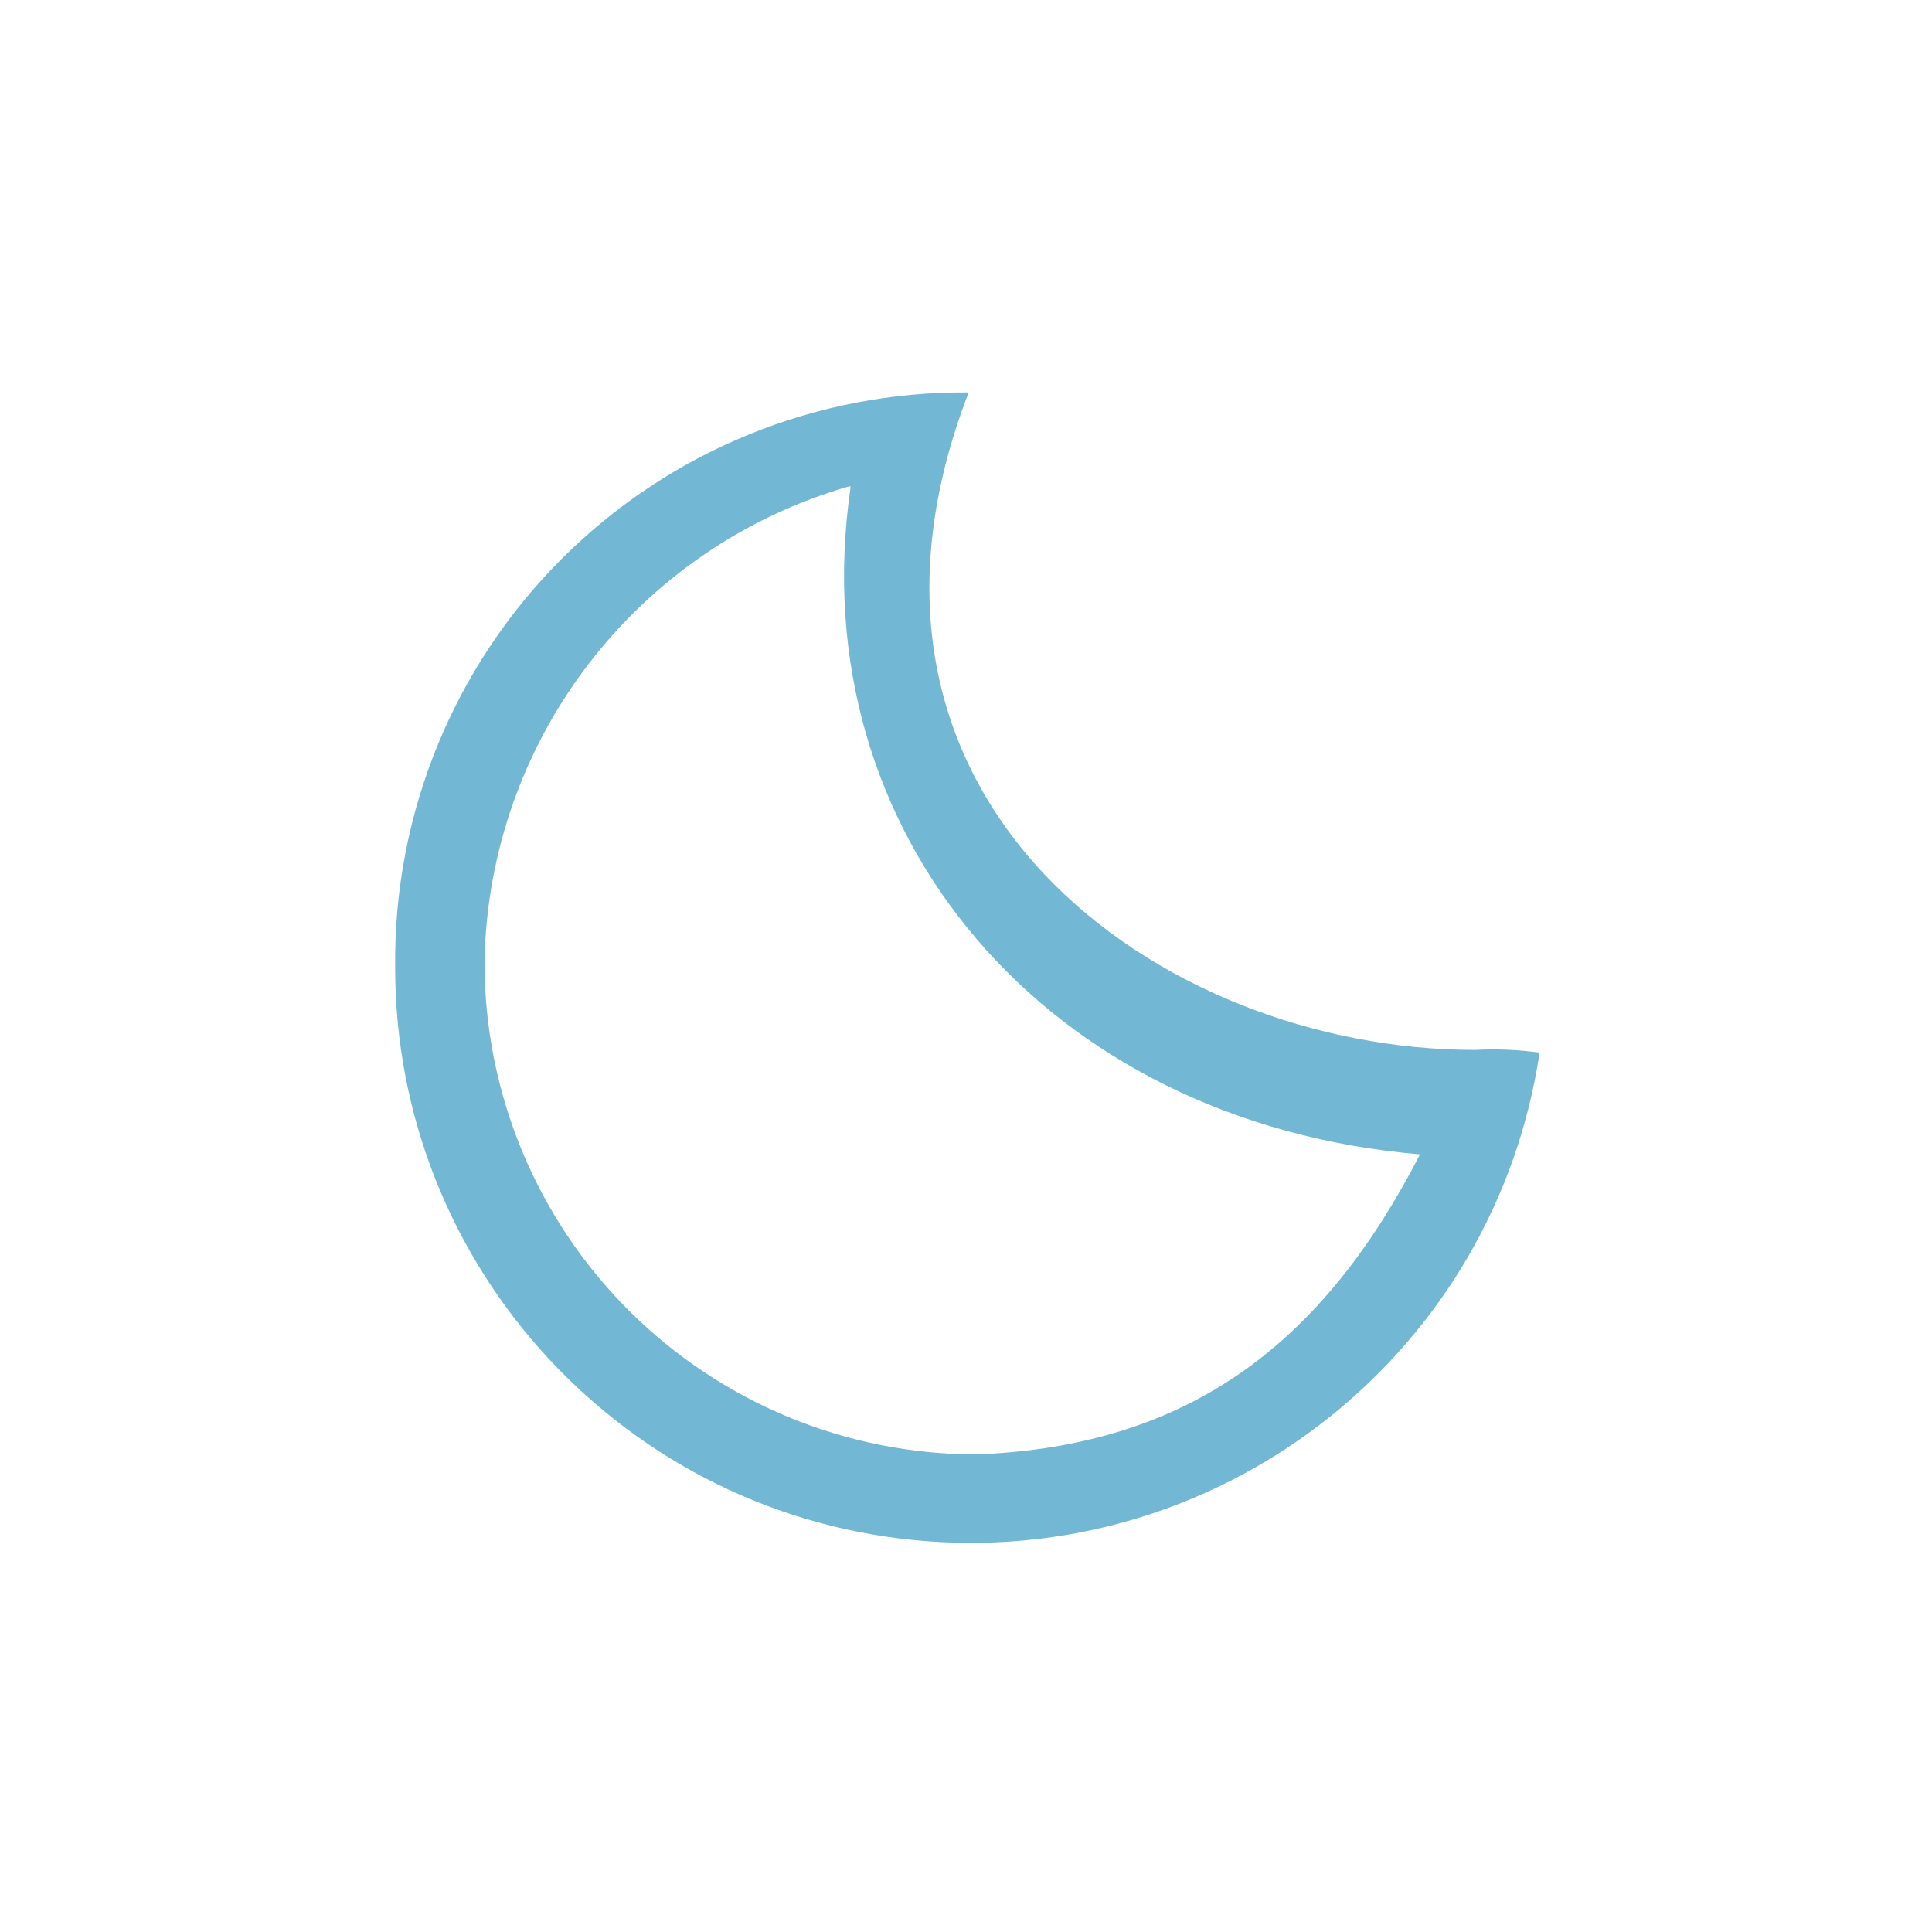
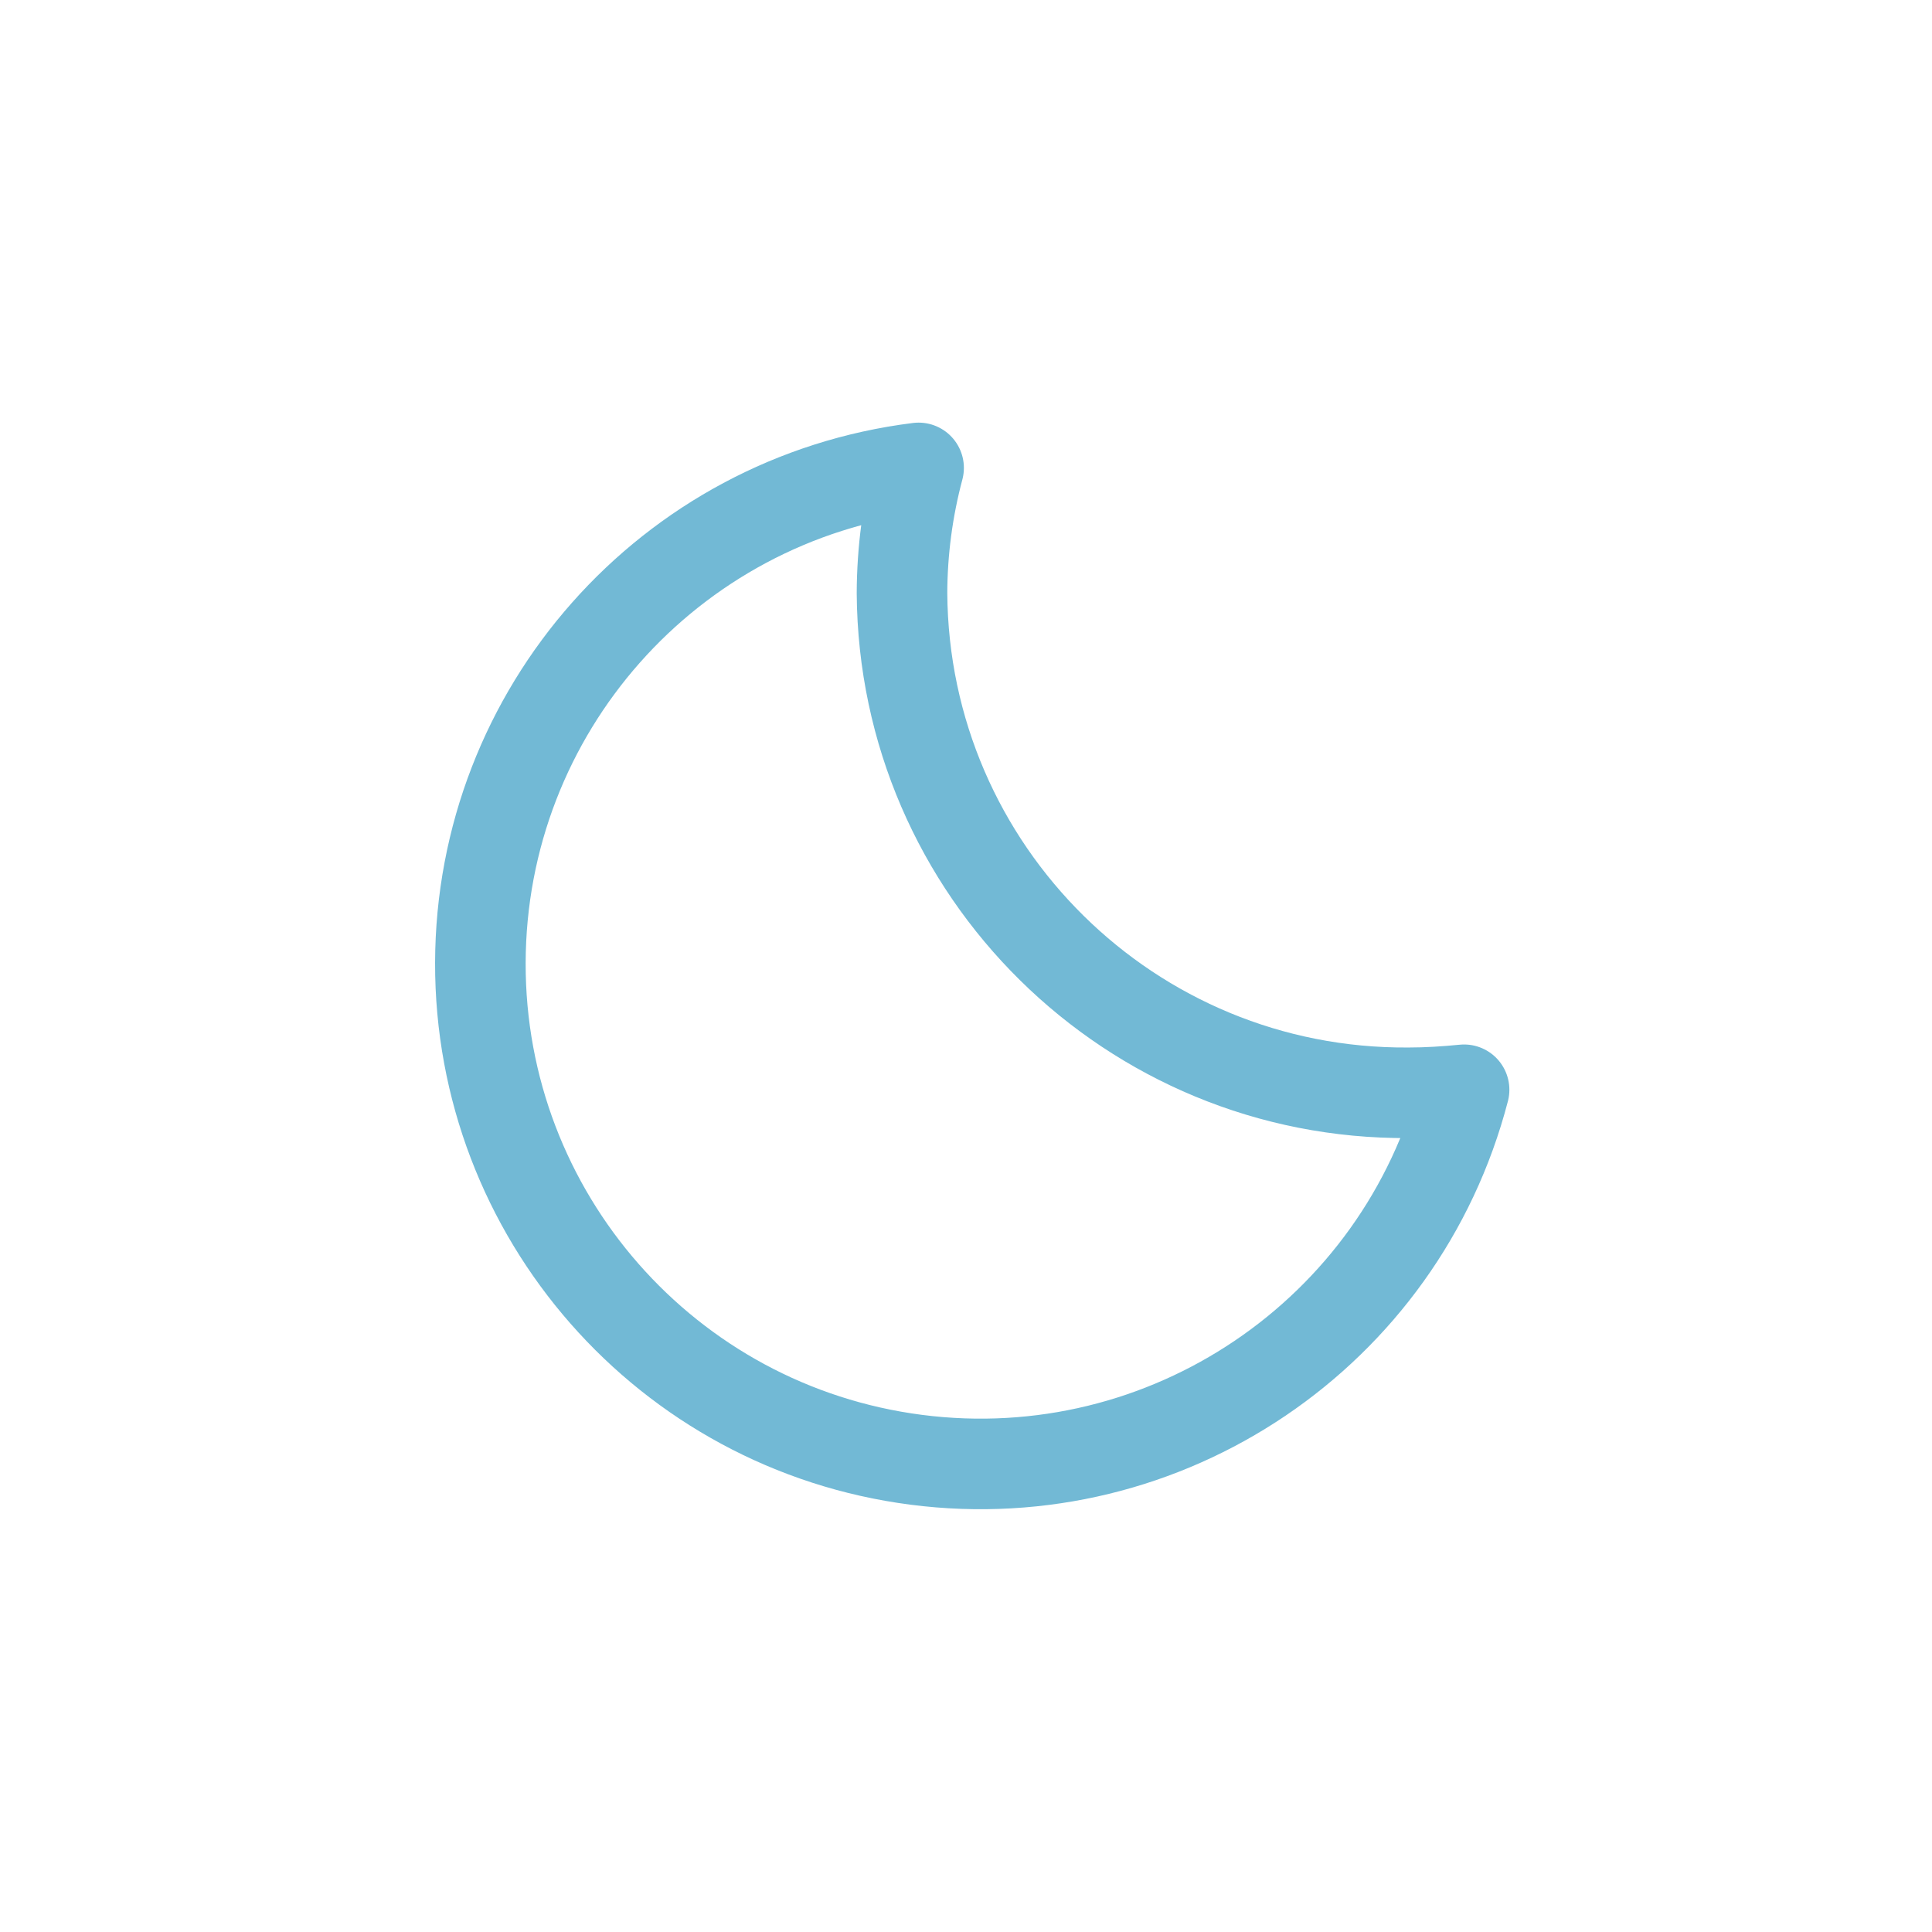
<svg xmlns="http://www.w3.org/2000/svg" viewBox="0 0 64 64">
  <g>
-     <path d="M48.86,34.78c-10.48,0-22-8.29-16.77-21.78h0a18.83,18.83,0,0,0-19,19A19.06,19.06,0,0,0,51,34.87,11.24,11.24,0,0,0,48.86,34.78Zm-16.5,13.4A16.3,16.3,0,0,1,16.05,31.86,16.7,16.7,0,0,1,28.17,16.1v.09c-1.64,11.39,6.47,21,18.87,22.05h0C43.85,44.44,39.47,47.9,32.36,48.18Z" fill="#72b8d4" />
+     <path d="M46.66,36.2A16.66,16.66,0,0,1,29.88,19.65a16.29,16.29,0,0,1,.55-4.15A16.56,16.56,0,1,0,48.5,36.1C47.89,36.16,47.28,36.2,46.66,36.2Z" fill="none" stroke="#72b9d5" stroke-linecap="round" stroke-linejoin="round" stroke-width="3" />
    <animateTransform attributeName="transform" type="rotate" values="-5 32 32;15 32 32;-5 32 32" dur="10s" repeatCount="indefinite" />
  </g>
</svg>
